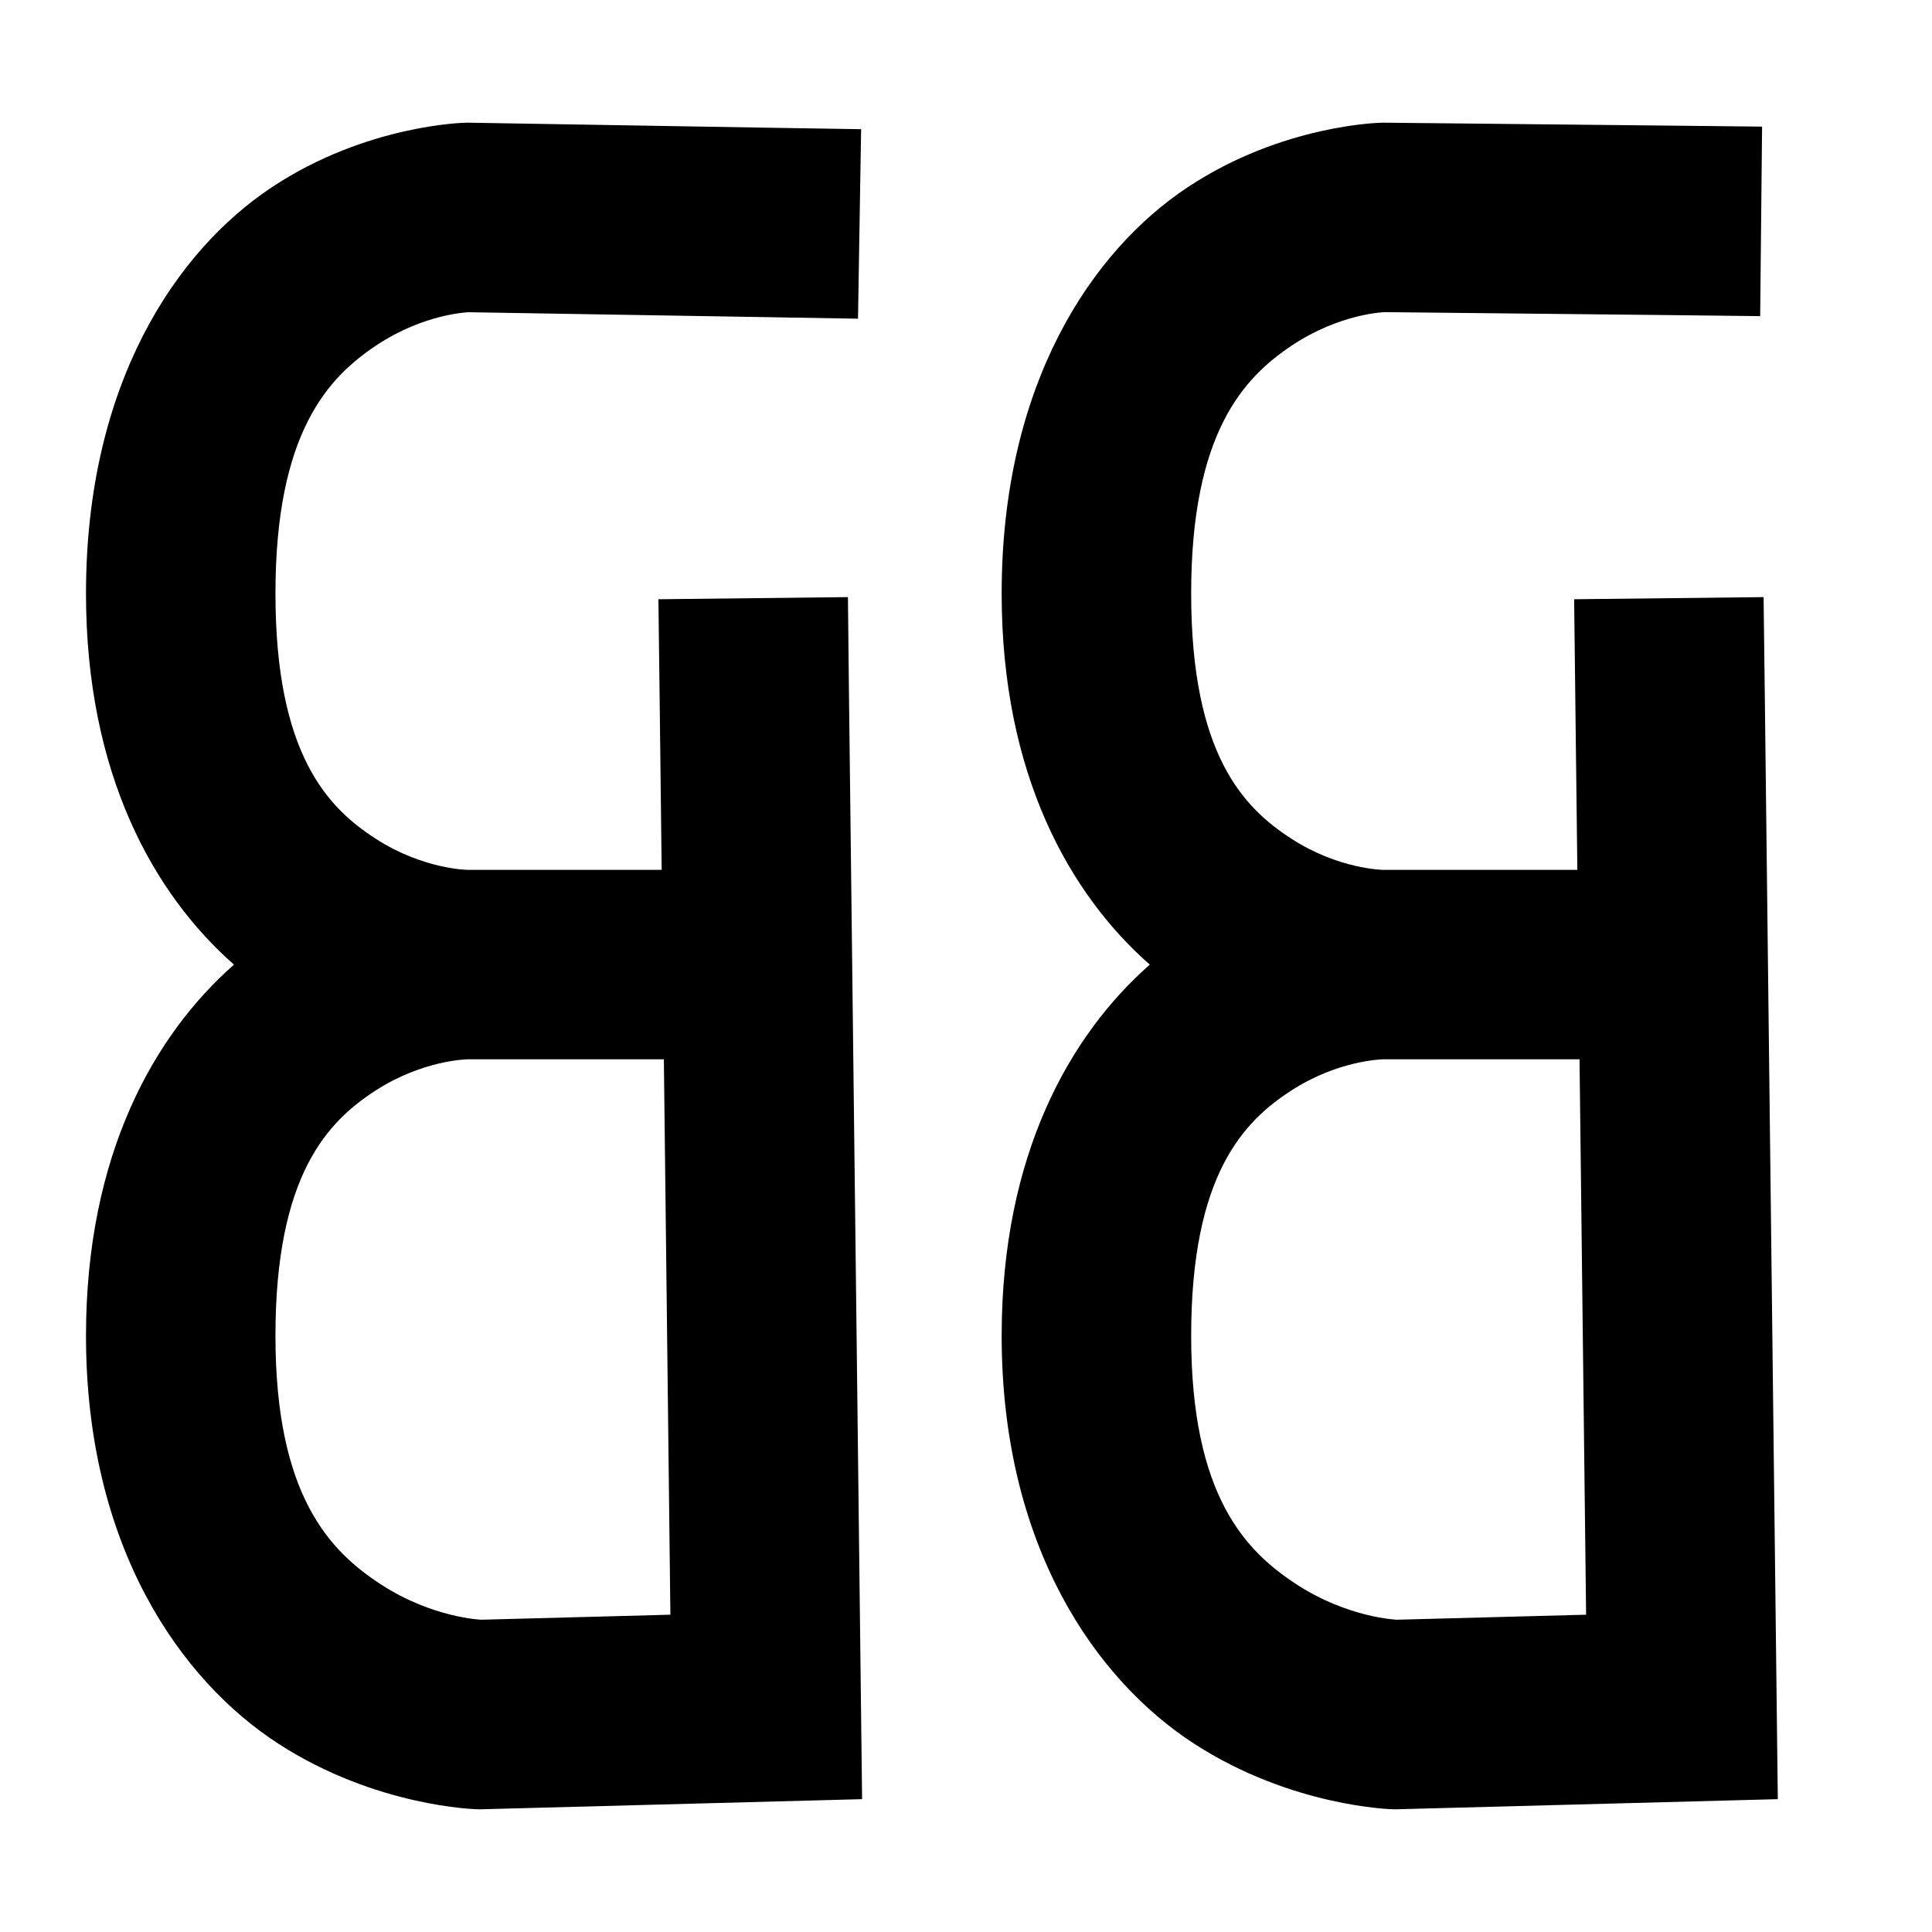
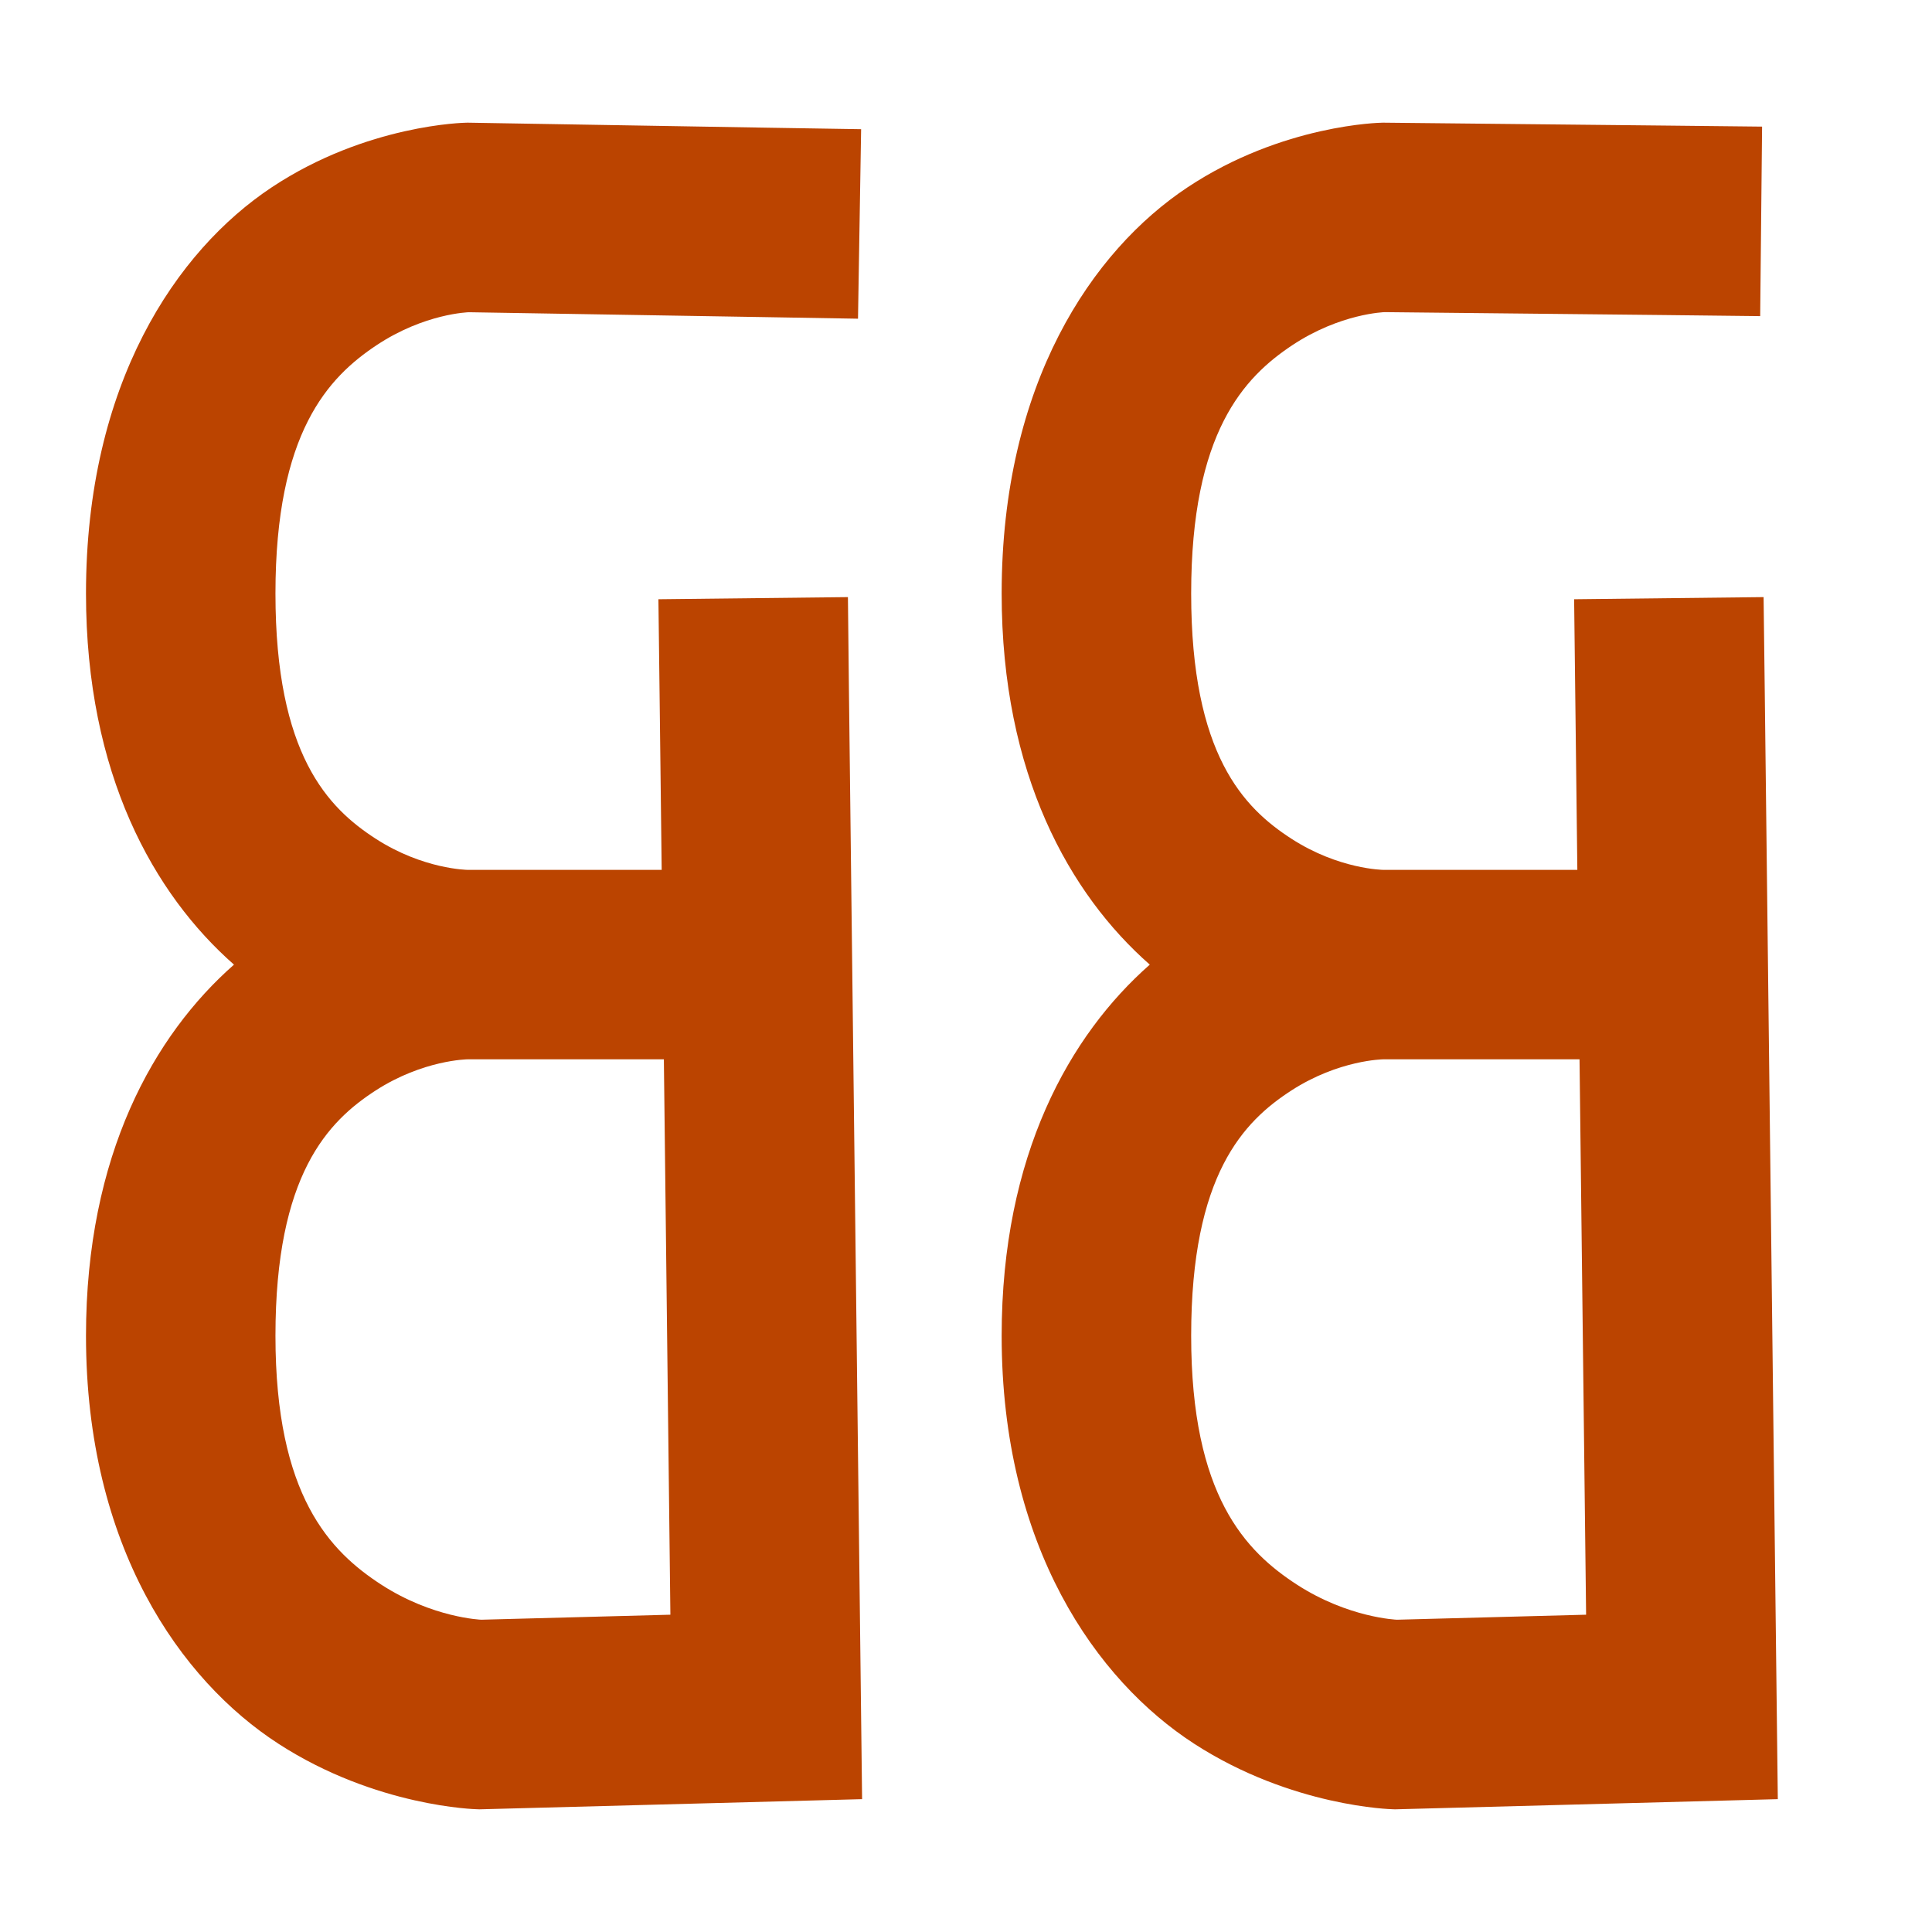
<svg xmlns="http://www.w3.org/2000/svg" width="150" height="150" viewBox="0 0 39.687 39.688" version="1.1" id="svg1">
  <defs id="defs1" />
  <g id="layer1">
-     <path fill="currentColor" id="path5" style="baseline-shift:baseline;display:inline;overflow:visible;vector-effect:none;stroke-linecap:square;enable-background:accumulate;stop-opacity:1;opacity:1" d="M 9.604 2.52 L 9.57 2.521 C 9.57 2.521 7.538 2.549 5.58 3.849 C 3.622 5.15 1.766 7.878 1.766 12.192 C 1.766 15.907 3.164 18.372 4.806 19.816 C 3.164 21.261 1.766 23.725 1.766 27.44 C 1.766 31.773 3.71 34.521 5.721 35.822 C 7.731 37.123 9.795 37.166 9.795 37.166 L 9.846 37.168 L 17.709 36.959 L 17.439 14.211 L 17.418 12.266 L 13.525 12.31 L 13.549 14.258 L 13.592 17.869 L 9.604 17.869 C 9.604 17.869 8.691 17.86 7.715 17.228 C 6.739 16.597 5.658 15.502 5.658 12.192 C 5.658 8.881 6.747 7.748 7.734 7.092 C 8.72 6.437 9.629 6.414 9.633 6.414 L 15.68 6.514 L 17.625 6.547 L 17.689 2.654 L 15.744 2.623 L 9.604 2.52 z M 28.408 2.52 L 28.381 2.521 C 28.381 2.521 26.351 2.549 24.393 3.849 C 22.435 5.15 20.576 7.878 20.576 12.192 C 20.576 15.908 21.976 18.372 23.619 19.816 C 21.977 21.261 20.576 23.724 20.576 27.44 C 20.576 31.773 22.523 34.521 24.533 35.822 C 26.544 37.123 28.605 37.166 28.605 37.166 L 28.656 37.168 L 36.52 36.959 L 36.252 14.211 L 36.228 12.266 L 32.336 12.31 L 32.359 14.258 L 32.402 17.869 L 28.414 17.869 C 28.414 17.869 27.501 17.86 26.526 17.228 C 25.55 16.597 24.469 15.502 24.469 12.192 C 24.469 8.881 25.558 7.748 26.545 7.092 C 27.532 6.437 28.444 6.412 28.445 6.412 L 34.211 6.472 L 36.158 6.494 L 36.197 2.601 L 34.252 2.58 L 28.408 2.52 z M 9.604 21.761 L 13.637 21.761 L 13.771 33.17 L 9.887 33.273 C 9.879 33.273 8.888 33.235 7.836 32.555 C 6.78 31.871 5.658 30.73 5.658 27.44 C 5.658 24.129 6.739 23.034 7.715 22.402 C 8.691 21.771 9.604 21.761 9.604 21.761 z M 28.414 21.761 L 32.447 21.761 L 32.582 33.17 L 28.697 33.273 C 28.69 33.273 27.699 33.235 26.646 32.555 C 25.59 31.871 24.469 30.73 24.469 27.44 C 24.469 24.129 25.55 23.034 26.526 22.402 C 27.501 21.771 28.414 21.761 28.414 21.761 z " />
+     <path fill="currentColor" id="path5" style="baseline-shift:baseline;display:inline;overflow:visible;vector-effect:none;stroke-linecap:square;enable-background:accumulate;stop-opacity:1;opacity:1;fill:#bb4400;fill-opacity:1" d="M 9.604 2.52 L 9.57 2.521 C 9.57 2.521 7.538 2.549 5.58 3.849 C 3.622 5.15 1.766 7.878 1.766 12.192 C 1.766 15.907 3.164 18.372 4.806 19.816 C 3.164 21.261 1.766 23.725 1.766 27.44 C 1.766 31.773 3.71 34.521 5.721 35.822 C 7.731 37.123 9.795 37.166 9.795 37.166 L 9.846 37.168 L 17.709 36.959 L 17.439 14.211 L 17.418 12.266 L 13.525 12.31 L 13.549 14.258 L 13.592 17.869 L 9.604 17.869 C 9.604 17.869 8.691 17.86 7.715 17.228 C 6.739 16.597 5.658 15.502 5.658 12.192 C 5.658 8.881 6.747 7.748 7.734 7.092 C 8.72 6.437 9.629 6.414 9.633 6.414 L 15.68 6.514 L 17.625 6.547 L 17.689 2.654 L 15.744 2.623 L 9.604 2.52 z M 28.408 2.52 L 28.381 2.521 C 28.381 2.521 26.351 2.549 24.393 3.849 C 22.435 5.15 20.576 7.878 20.576 12.192 C 20.576 15.908 21.976 18.372 23.619 19.816 C 21.977 21.261 20.576 23.724 20.576 27.44 C 20.576 31.773 22.523 34.521 24.533 35.822 C 26.544 37.123 28.605 37.166 28.605 37.166 L 28.656 37.168 L 36.52 36.959 L 36.252 14.211 L 36.228 12.266 L 32.336 12.31 L 32.359 14.258 L 32.402 17.869 L 28.414 17.869 C 28.414 17.869 27.501 17.86 26.526 17.228 C 25.55 16.597 24.469 15.502 24.469 12.192 C 24.469 8.881 25.558 7.748 26.545 7.092 C 27.532 6.437 28.444 6.412 28.445 6.412 L 34.211 6.472 L 36.158 6.494 L 36.197 2.601 L 34.252 2.58 L 28.408 2.52 z M 9.604 21.761 L 13.637 21.761 L 13.771 33.17 L 9.887 33.273 C 9.879 33.273 8.888 33.235 7.836 32.555 C 6.78 31.871 5.658 30.73 5.658 27.44 C 5.658 24.129 6.739 23.034 7.715 22.402 C 8.691 21.771 9.604 21.761 9.604 21.761 z M 28.414 21.761 L 32.447 21.761 L 32.582 33.17 L 28.697 33.273 C 28.69 33.273 27.699 33.235 26.646 32.555 C 25.59 31.871 24.469 30.73 24.469 27.44 C 24.469 24.129 25.55 23.034 26.526 22.402 C 27.501 21.771 28.414 21.761 28.414 21.761 z " />
  </g>
</svg>
